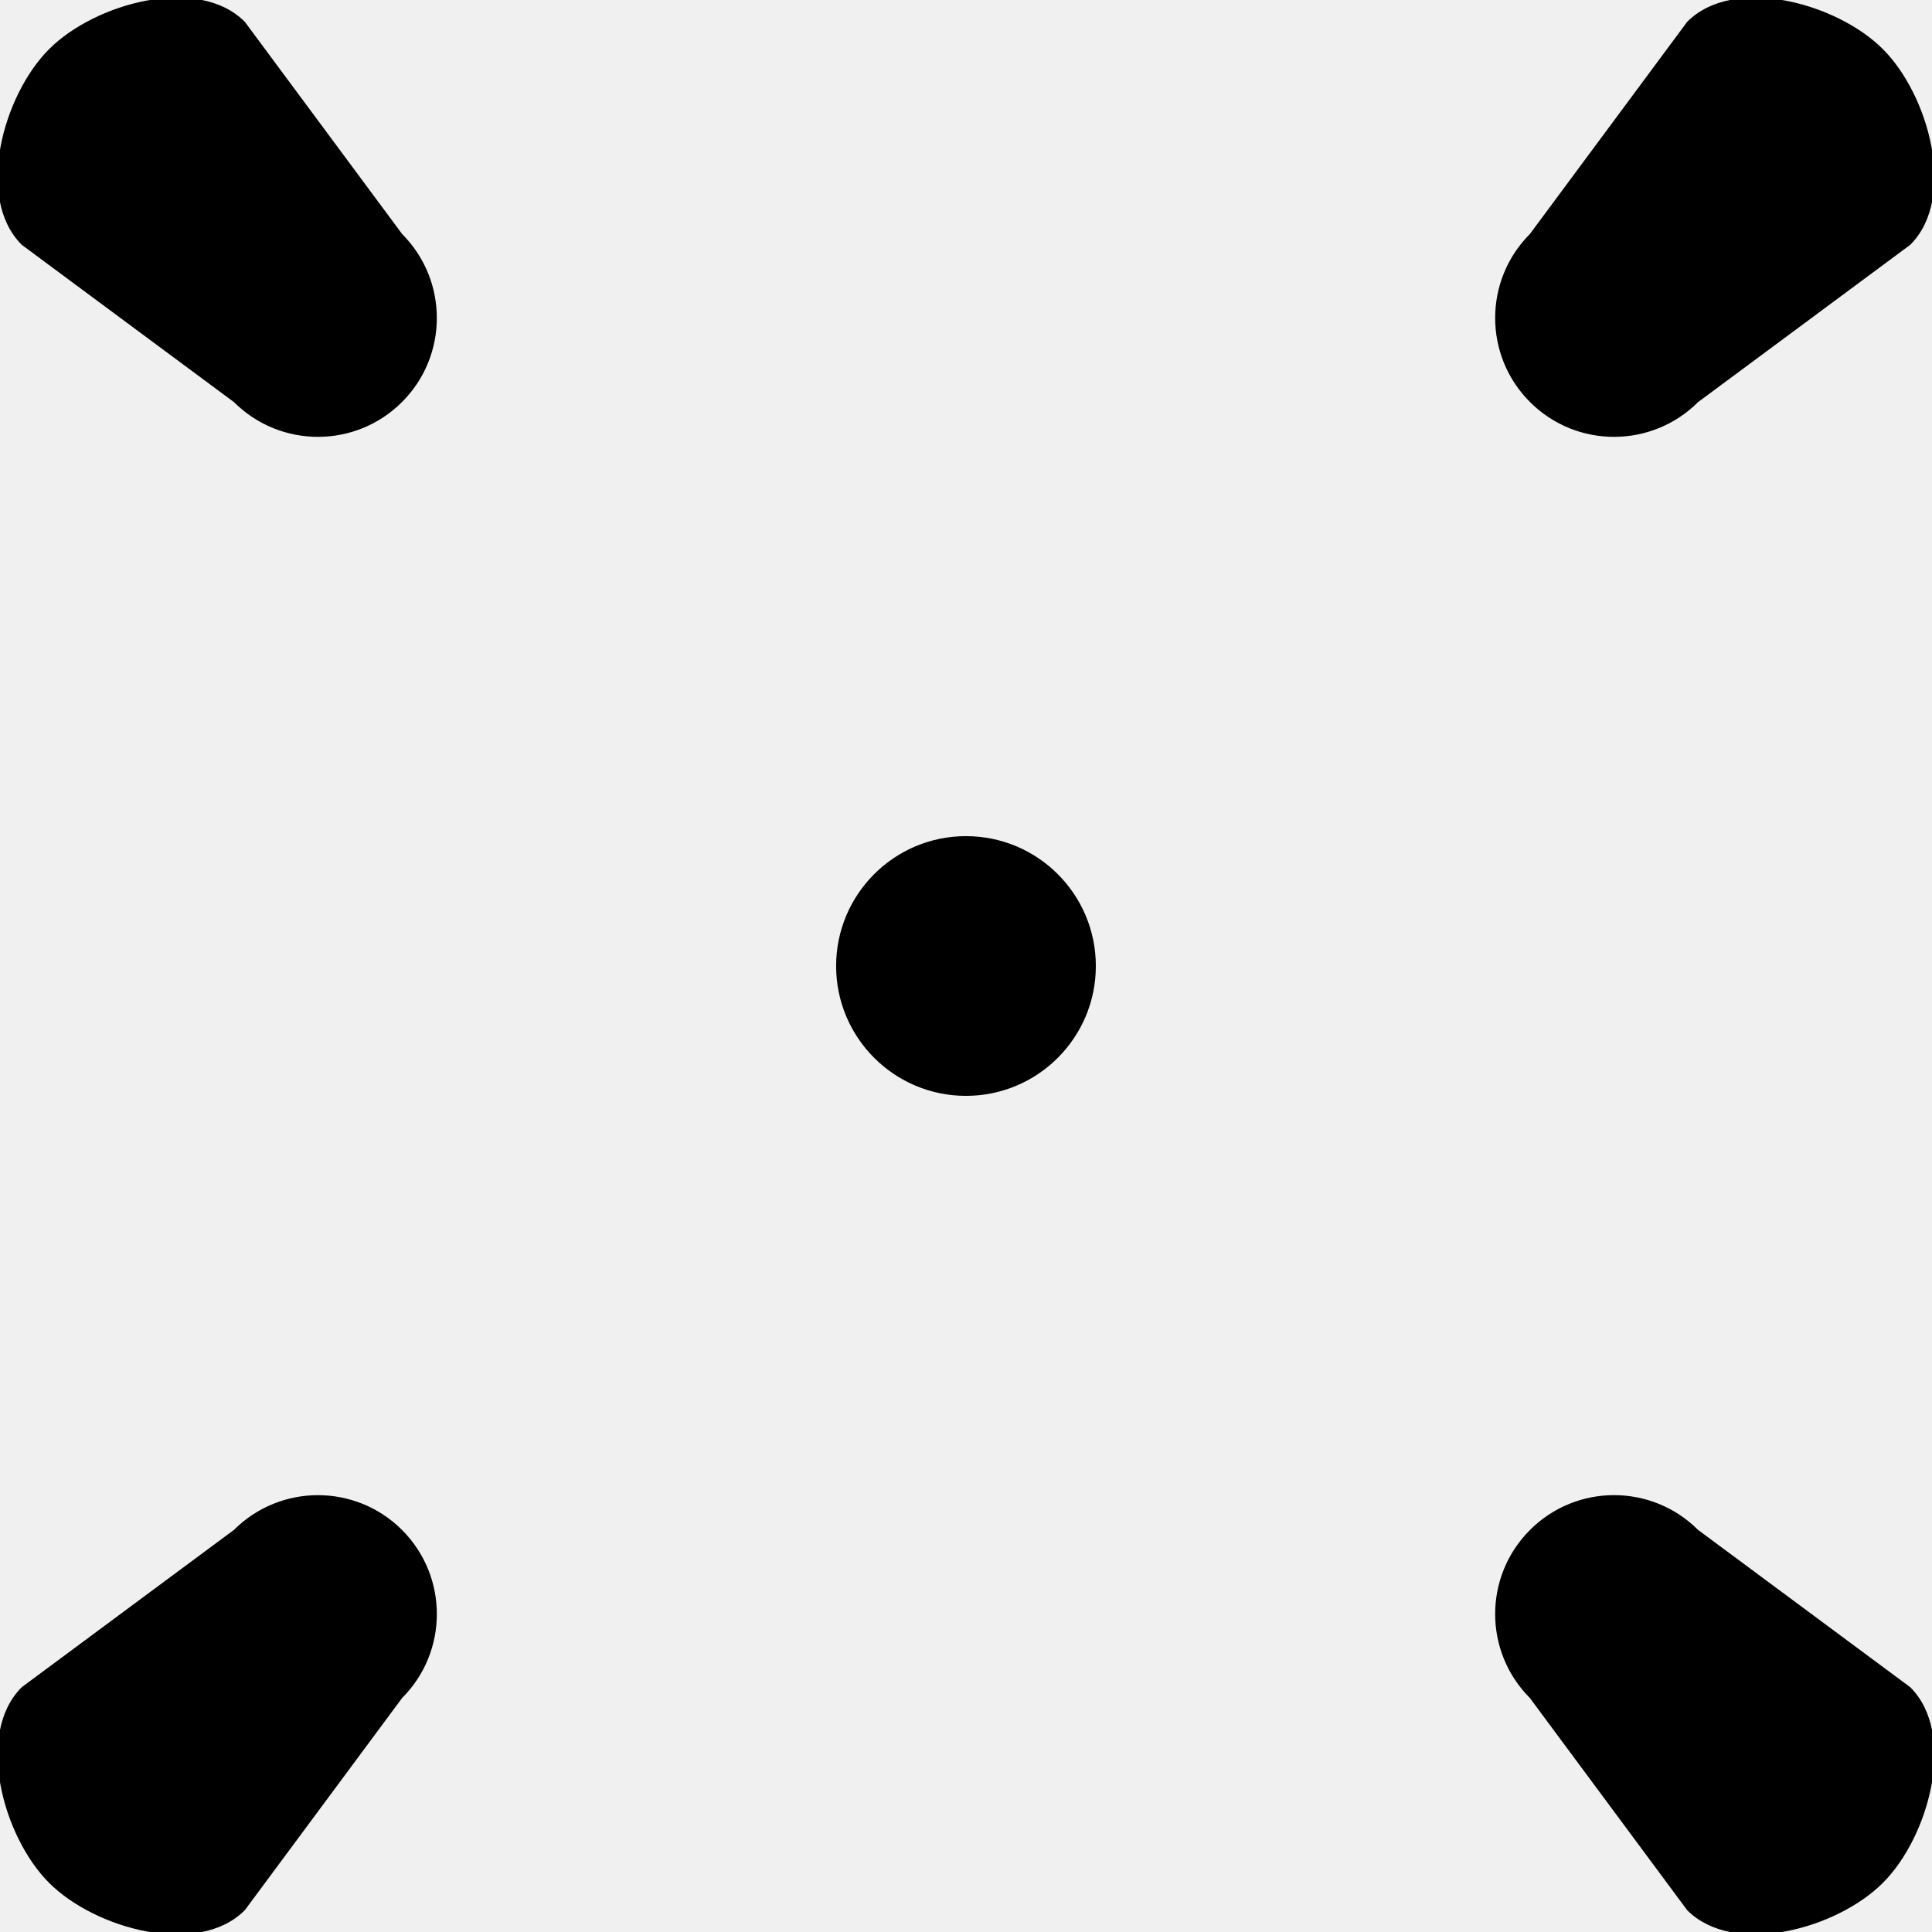
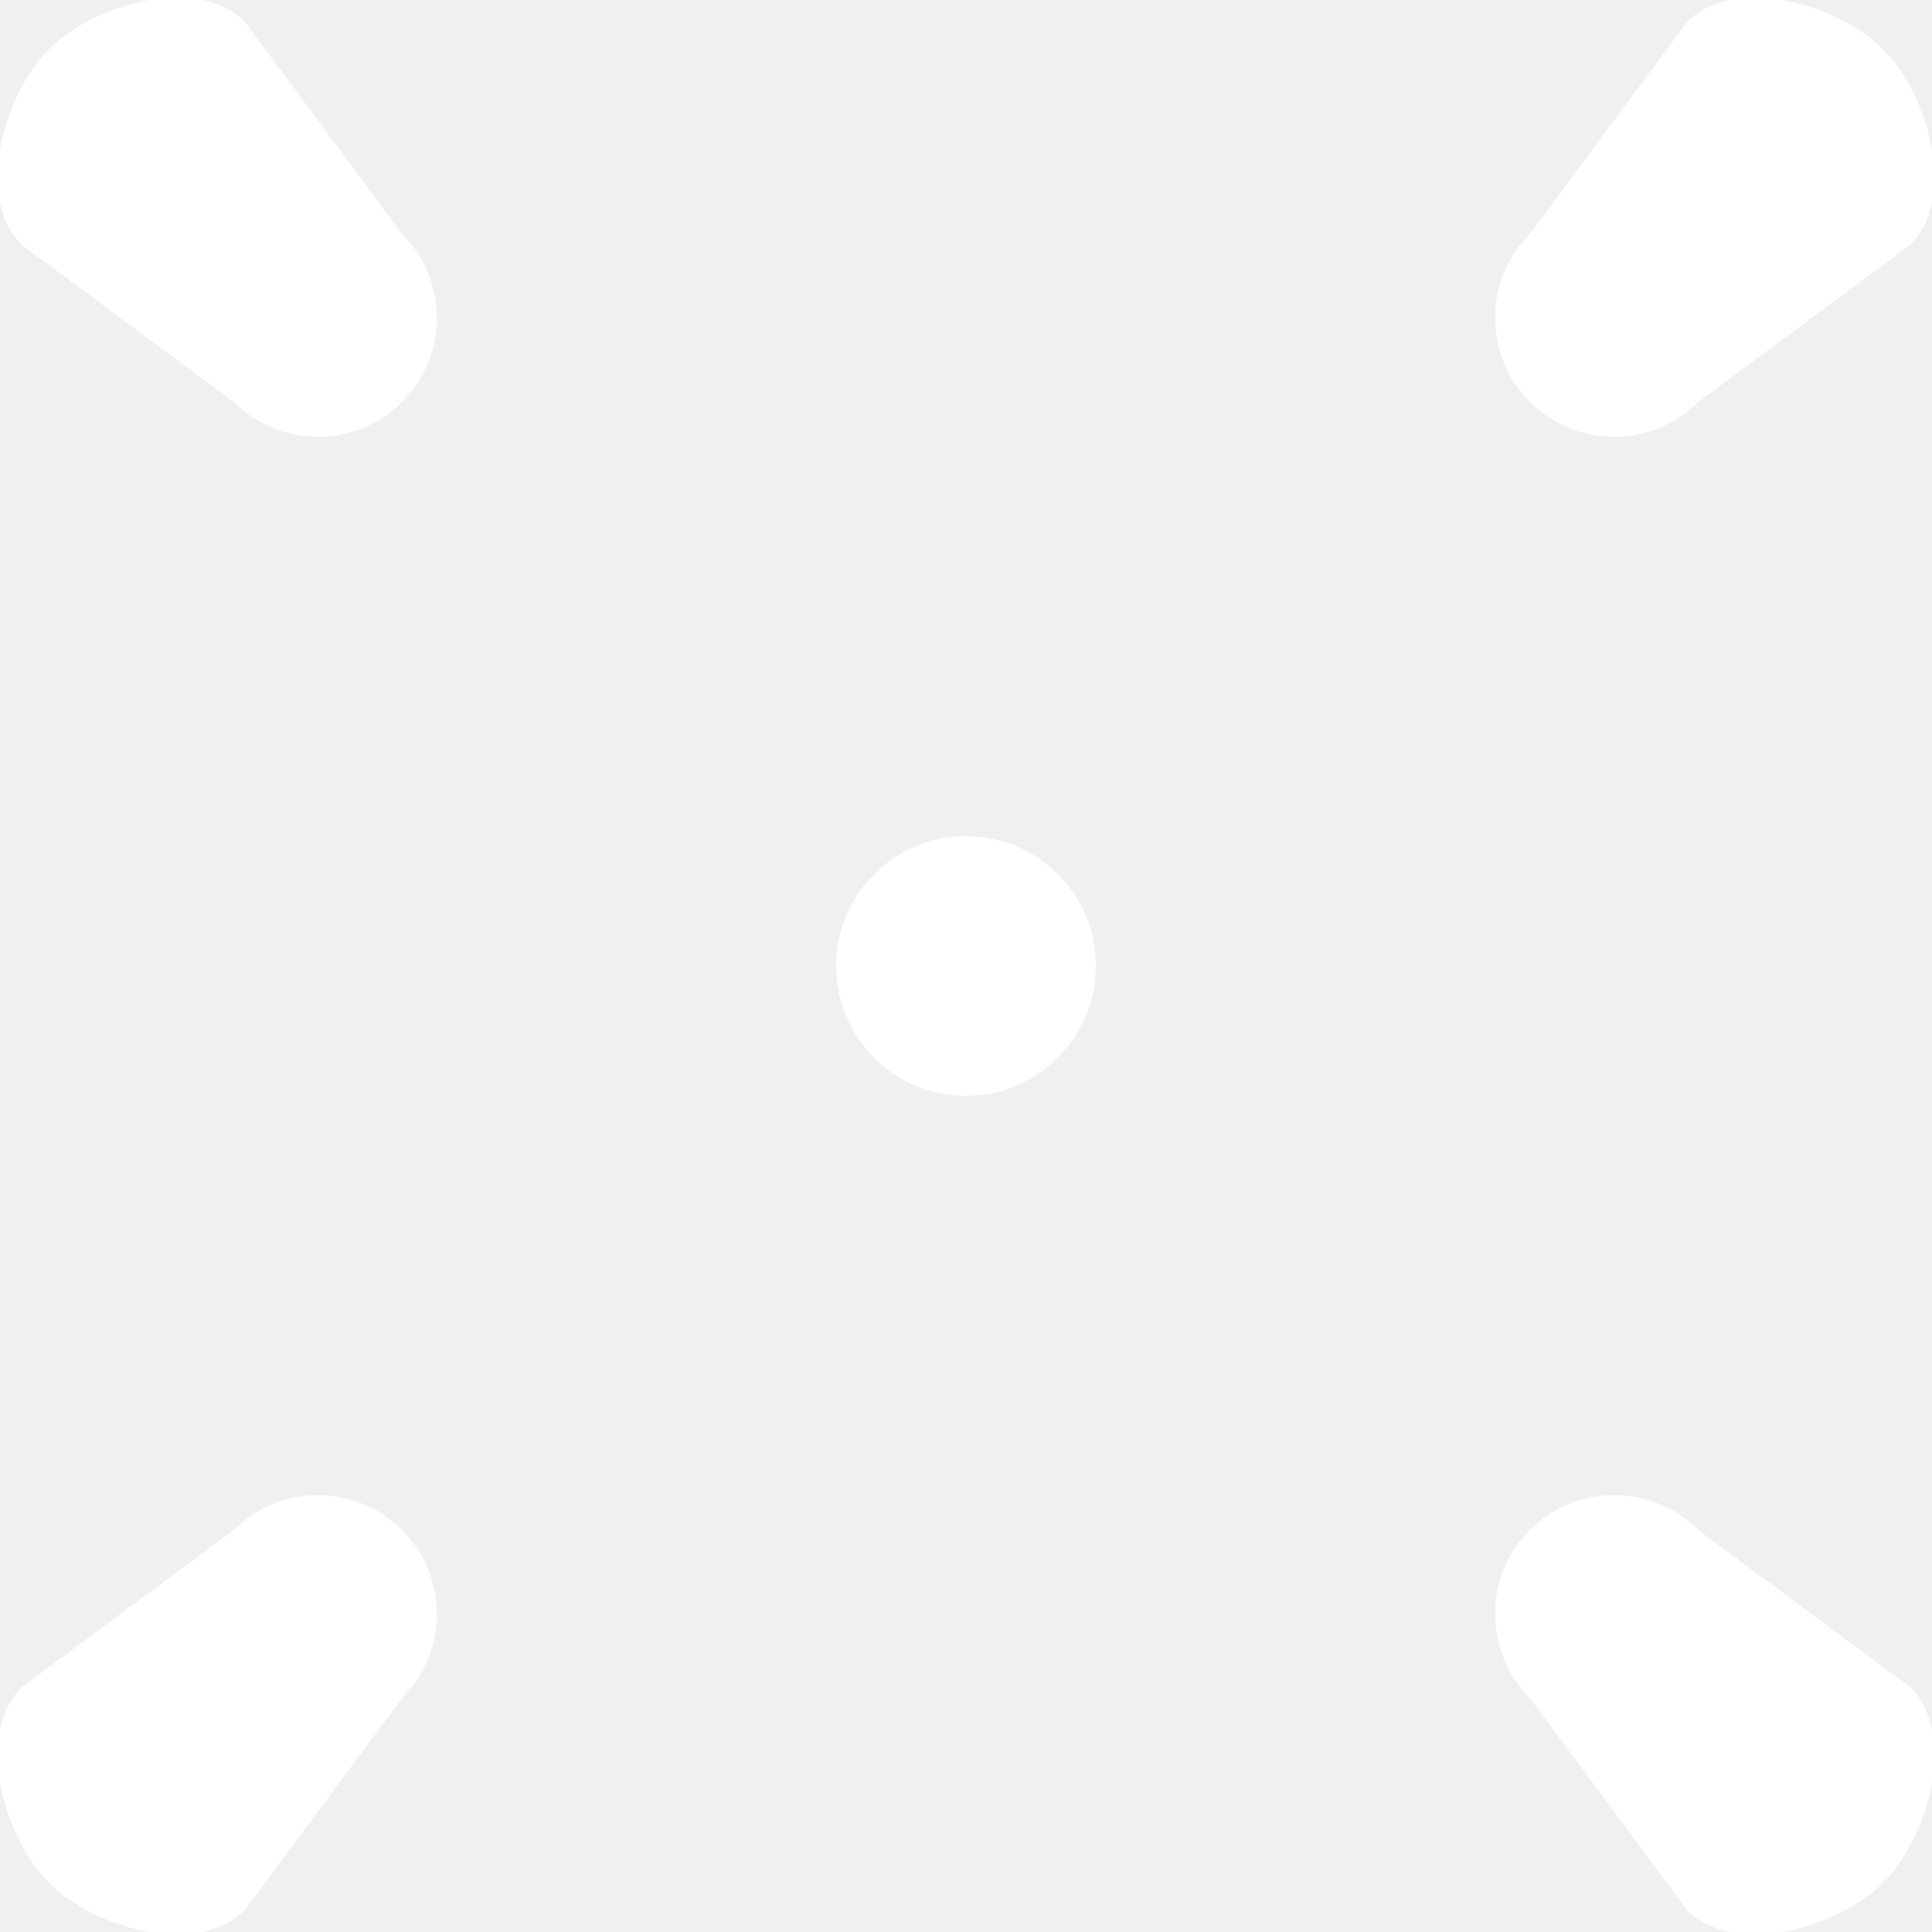
- <svg xmlns="http://www.w3.org/2000/svg" stroke="currentColor" height="800px" width="800px" version="1.1" id="Capa_1" viewBox="0 0 404.456 404.456" xml:space="preserve">
+ <svg xmlns="http://www.w3.org/2000/svg" fill="#FFFFFF" stroke="#FFFFFF" height="800px" width="800px" version="1.1" id="Capa_1" viewBox="0 0 404.456 404.456" xml:space="preserve">
  <g>
    <g>
      <circle cx="202.224" cy="202.228" r="26.686" />
      <path d="M83.807,49.322L50.87,4.891c-9.519-9.527-30.71-3.78-40.236,5.747S-4.64,41.347,4.887,50.874    l44.431,32.937c9.519,9.519,24.963,9.527,34.49,0C93.334,74.284,93.326,58.84,83.807,49.322z" />
      <path d="M393.823,10.638c-9.527-9.527-30.71-15.274-40.236-5.747l-32.937,44.431    c-9.527,9.527-9.527,24.963,0,34.49c9.527,9.527,24.963,9.519,34.49,0l44.431-32.937    C409.096,41.347,403.349,20.164,393.823,10.638z" />
      <path d="M355.139,320.645c-9.527-9.527-24.963-9.527-34.49,0c-9.527,9.527-9.527,24.963,0,34.49    l32.937,44.431c9.527,9.519,30.71,3.78,40.236-5.747s15.274-30.71,5.747-40.236L355.139,320.645z" />
      <path d="M49.318,320.645L4.887,353.582c-9.527,9.527-3.78,30.71,5.747,40.236s30.71,15.274,40.236,5.747    l32.937-44.431c9.527-9.519,9.527-24.963,0-34.49C74.28,311.127,58.844,311.127,49.318,320.645z" />
    </g>
  </g>
</svg>
